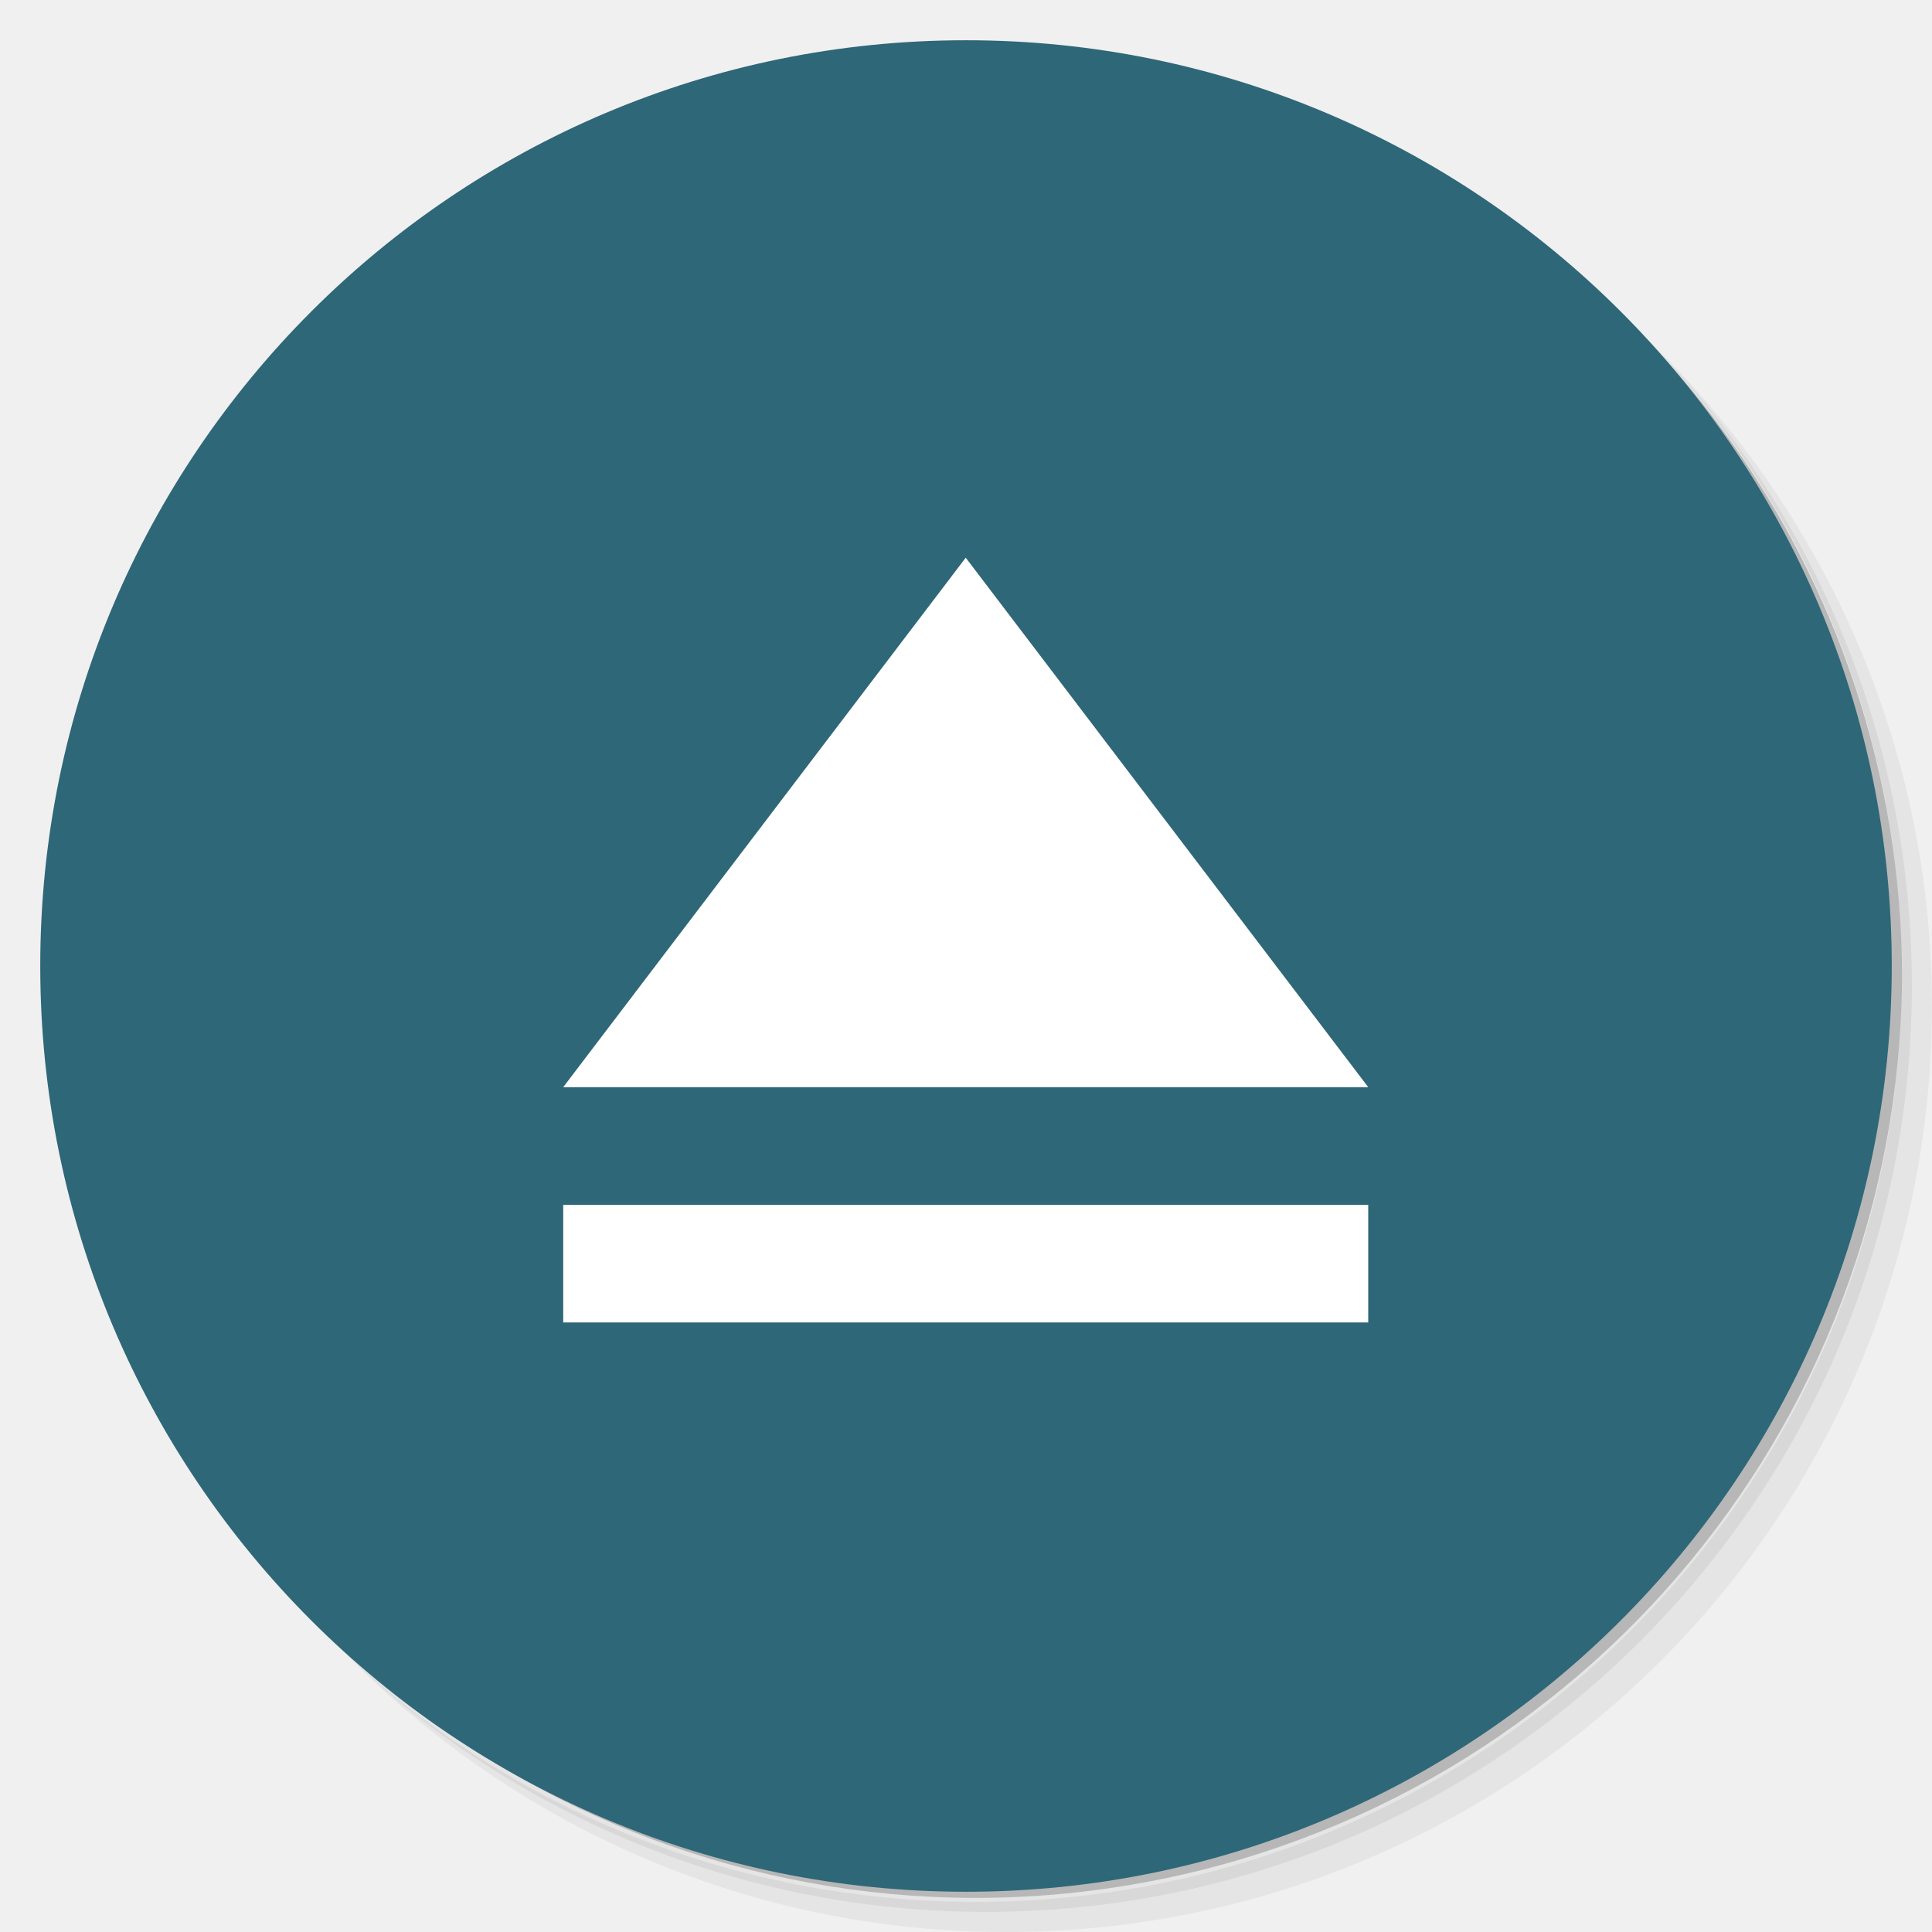
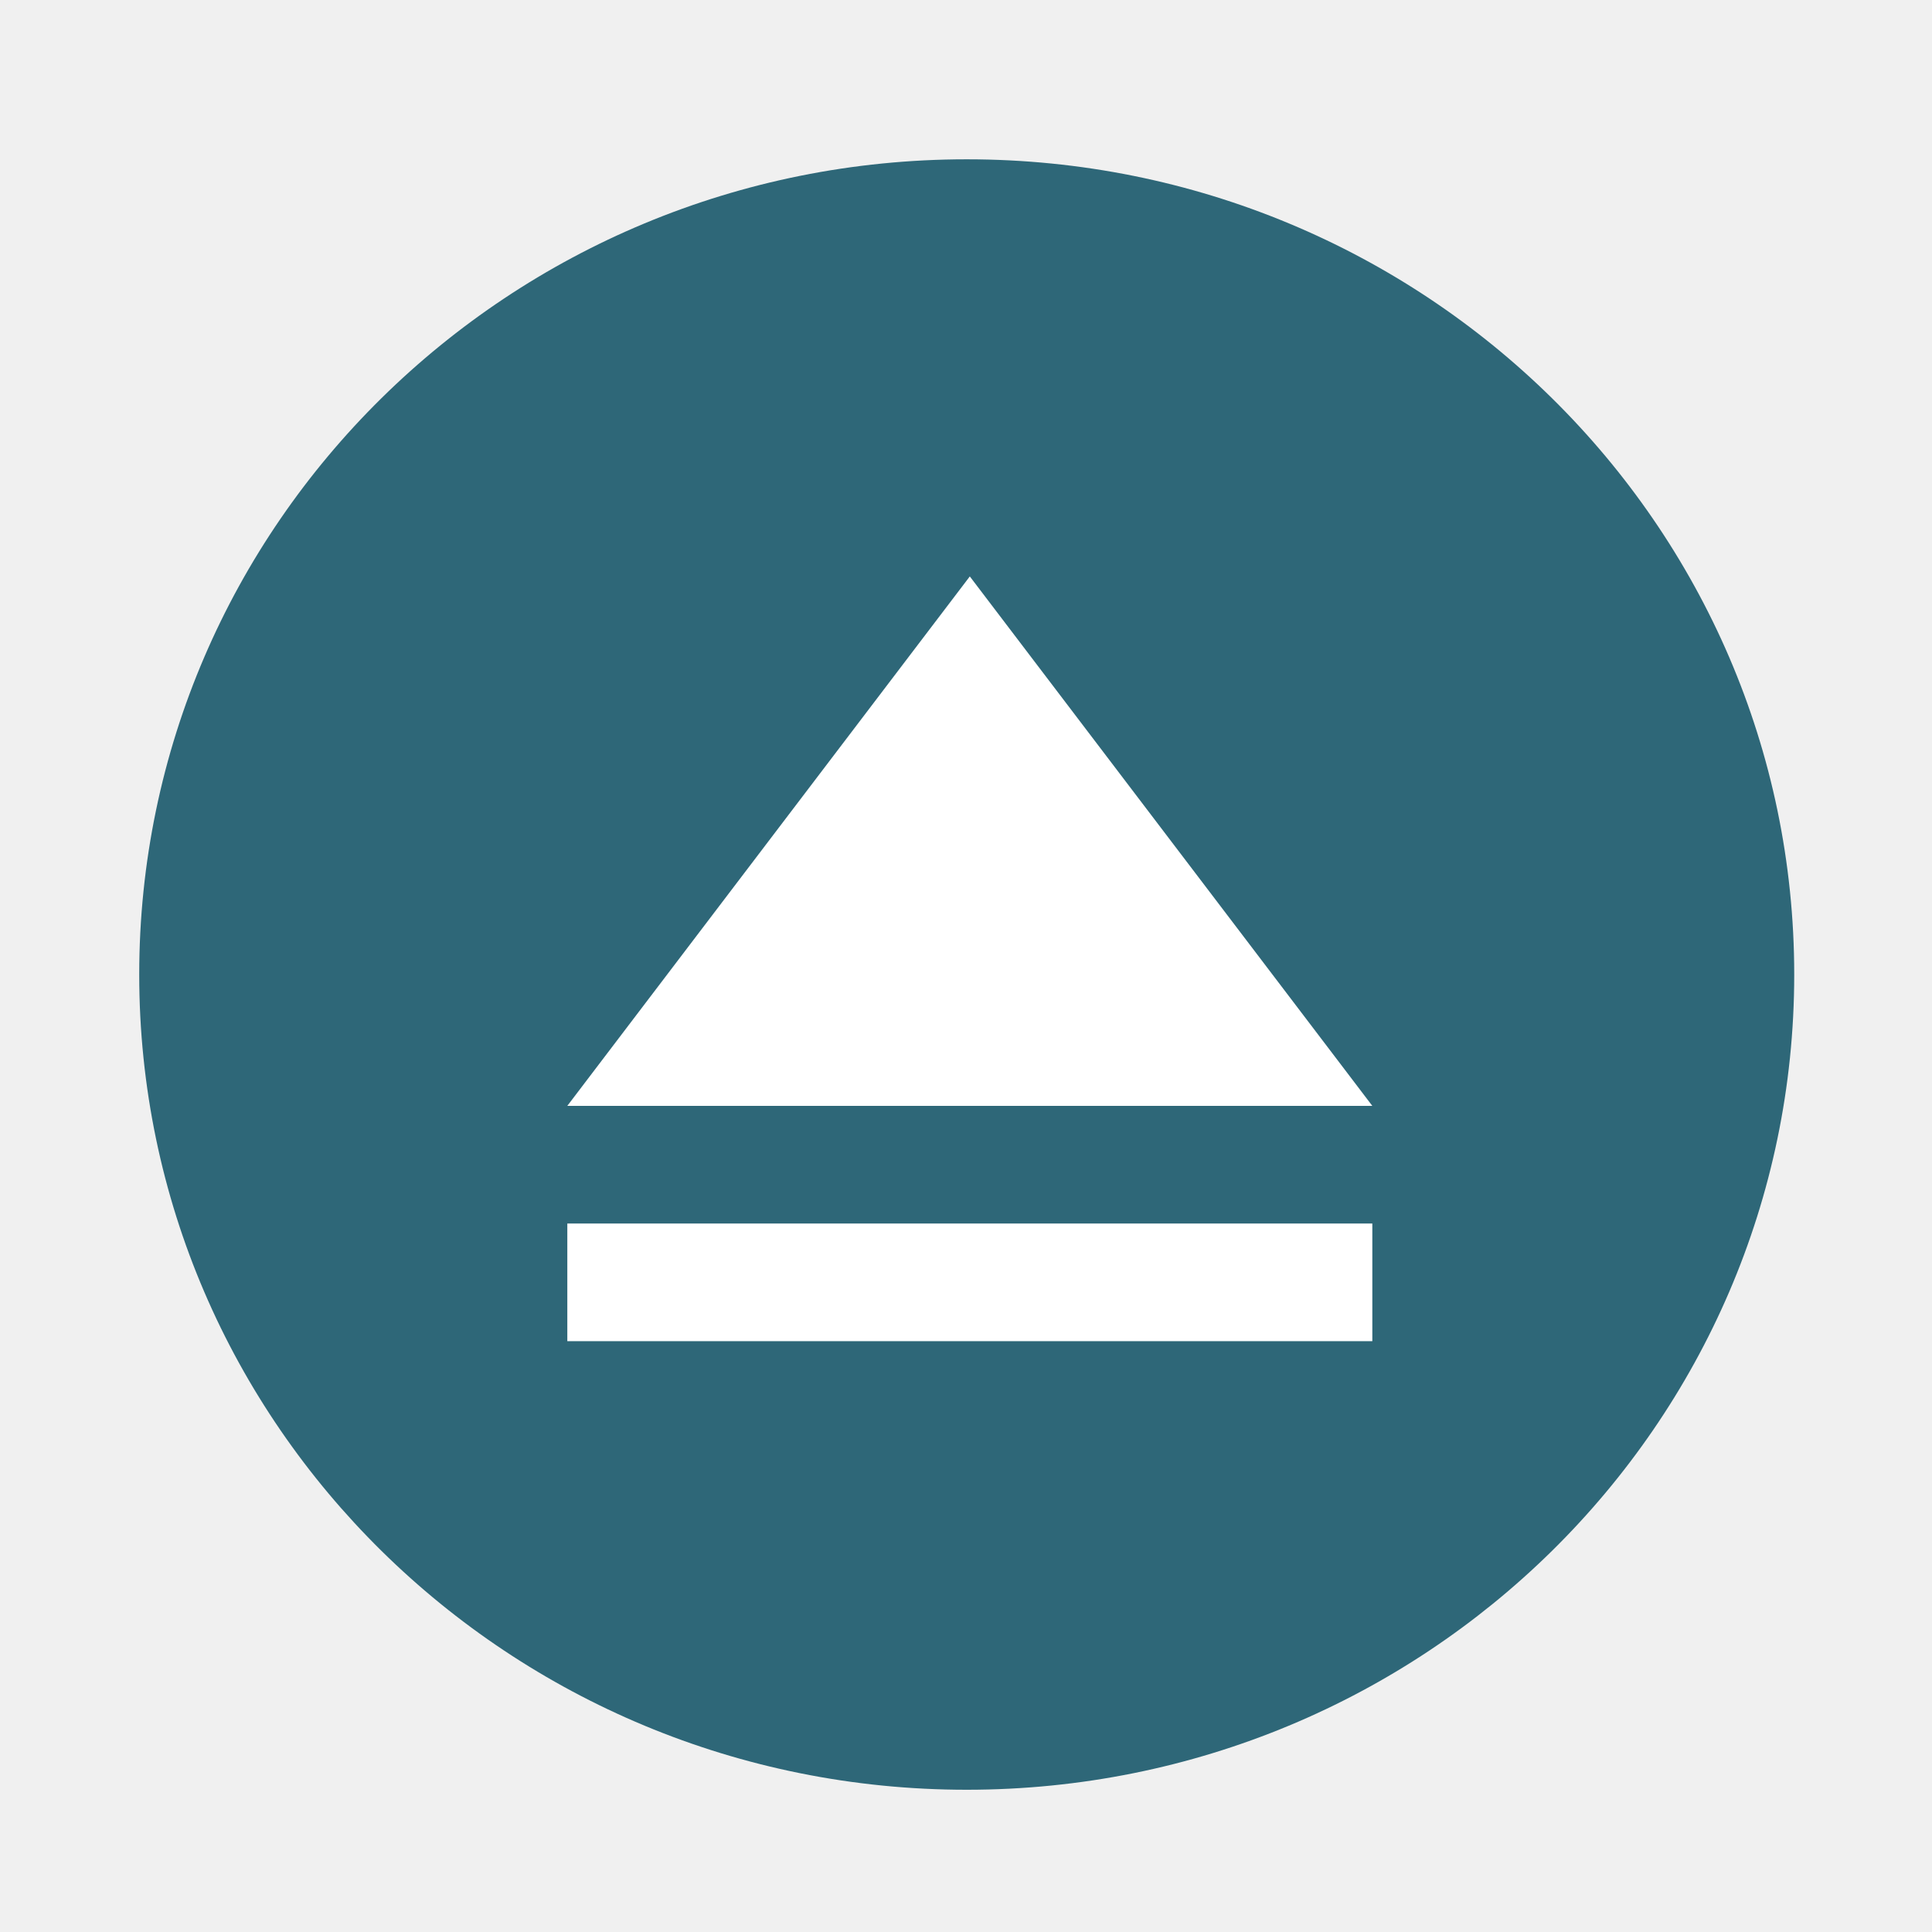
- <svg xmlns="http://www.w3.org/2000/svg" viewBox="0 0 48 48" version="1.1" id="svg129">
-   <defs id="defs17">
-     <linearGradient id="linearGradient3764" x1="1" x2="47" gradientUnits="userSpaceOnUse" gradientTransform="matrix(0,-1,1,0,-1.5e-6,48)">
-       <stop stop-color="#5e6670" stop-opacity="1" id="stop2" />
-       <stop offset="1" stop-color="#67707b" stop-opacity="1" id="stop4" />
+ <svg xmlns="http://www.w3.org/2000/svg" version="1.1" id="图层_1" x="0px" y="0px" viewBox="0 0 48 48" style="enable-background:new 0 0 48 48;" xml:space="preserve">
+   <defs id="defs21">
+     <linearGradient gradientTransform="rotate(-90,64.33524,-8.496263)" gradientUnits="userSpaceOnUse" x2="47" x1="1" id="linearGradient3764">
+       <stop id="stop2" stop-opacity="1" stop-color="#5e6670" />
+       <stop id="stop4" stop-opacity="1" stop-color="#67707b" offset="1" />
    </linearGradient>
    <clipPath id="clipPath-561578208">
-       <g transform="translate(0,-1004.362)" id="g9">
-         <path d="m -24 13 c 0 1.105 -0.672 2 -1.5 2 -0.828 0 -1.5 -0.895 -1.5 -2 0 -1.105 0.672 -2 1.5 -2 0.828 0 1.5 0.895 1.5 2 z" transform="matrix(15.33333,0,0,11.5,415,878.8622)" fill="#1890d0" id="path7" />
+       <g id="g9" transform="translate(0,-1004.362)">
+         <path id="path7" fill="#1890d0" transform="matrix(15.33333,0,0,11.5,415,878.8622)" d="m -24 13 c 0 1.105 -0.672 2 -1.5 2 -0.828 0 -1.5 -0.895 -1.5 -2 0 -1.105 0.672 -2 1.5 -2 0.828 0 1.5 0.895 1.5 2 z" />
      </g>
    </clipPath>
    <clipPath id="clipPath-572739784">
-       <g transform="translate(0,-1004.362)" id="g14">
-         <path d="m -24 13 c 0 1.105 -0.672 2 -1.5 2 -0.828 0 -1.5 -0.895 -1.5 -2 0 -1.105 0.672 -2 1.5 -2 0.828 0 1.5 0.895 1.5 2 z" transform="matrix(15.33333,0,0,11.5,415,878.8622)" fill="#1890d0" id="path12" />
+       <g id="g14-3" transform="translate(0,-1004.362)">
+         <path id="path12-6" fill="#1890d0" transform="matrix(15.33333,0,0,11.5,415,878.8622)" d="m -24 13 c 0 1.105 -0.672 2 -1.5 2 -0.828 0 -1.5 -0.895 -1.5 -2 0 -1.105 0.672 -2 1.5 -2 0.828 0 1.5 0.895 1.5 2 z" />
      </g>
    </clipPath>
-     <linearGradient x1="18.33" y1="252.173" x2="18.33" y2="255.839" id="linearGradient-3" gradientTransform="matrix(0.3142338,0,0,0.1776314,7.799047,-7.963019)" gradientUnits="userSpaceOnUse">
-       <stop stop-color="#FFFFFF" offset="0%" id="stop18" />
-       <stop stop-color="#FFFFFF" stop-opacity="0" offset="100%" id="stop20" />
+     <linearGradient gradientUnits="userSpaceOnUse" gradientTransform="matrix(0.3142338,0,0,0.1776314,7.799047,-7.963019)" id="linearGradient-3" y2="255.839" x2="18.33" y1="252.173" x1="18.33">
+       <stop id="stop18" offset="0%" stop-color="#FFFFFF" />
+       <stop id="stop20" offset="100%" stop-opacity="0" stop-color="#FFFFFF" />
    </linearGradient>
  </defs>
-   <g id="g25">
-     <path d="m 36.31 5 c 5.859 4.062 9.688 10.831 9.688 18.5 c 0 12.426 -10.07 22.5 -22.5 22.5 c -7.669 0 -14.438 -3.828 -18.5 -9.688 c 1.037 1.822 2.306 3.499 3.781 4.969 c 4.085 3.712 9.514 5.969 15.469 5.969 c 12.703 0 23 -10.298 23 -23 c 0 -5.954 -2.256 -11.384 -5.969 -15.469 c -1.469 -1.475 -3.147 -2.744 -4.969 -3.781 z m 4.969 3.781 c 3.854 4.113 6.219 9.637 6.219 15.719 c 0 12.703 -10.297 23 -23 23 c -6.081 0 -11.606 -2.364 -15.719 -6.219 c 4.16 4.144 9.883 6.719 16.219 6.719 c 12.703 0 23 -10.298 23 -23 c 0 -6.335 -2.575 -12.06 -6.719 -16.219 z" opacity="0.05" id="path19" />
-     <path d="m 41.28 8.781 c 3.712 4.085 5.969 9.514 5.969 15.469 c 0 12.703 -10.297 23 -23 23 c -5.954 0 -11.384 -2.256 -15.469 -5.969 c 4.113 3.854 9.637 6.219 15.719 6.219 c 12.703 0 23 -10.298 23 -23 c 0 -6.081 -2.364 -11.606 -6.219 -15.719 z" opacity="0.1" id="path21" />
-     <path d="m 31.25 2.375 c 8.615 3.154 14.75 11.417 14.75 21.13 c 0 12.426 -10.07 22.5 -22.5 22.5 c -9.708 0 -17.971 -6.135 -21.12 -14.75 a 23 23 0 0 0 44.875 -7 a 23 23 0 0 0 -16 -21.875 z" opacity="0.2" id="path23" />
-   </g>
-   <path style="fill:#2e6778;fill-opacity:1" id="path27" d="M 24,1 C 36.703,1 47,11.297 47,24 47,36.703 36.703,47 24,47 11.297,47 1,36.703 1,24 1,11.297 11.297,1 24,1 Z" />
-   <g id="g31" />
-   <polygon transform="matrix(1.428571,0,0,1.461539,-10.29244,-3.68228)" id="Path-2" points="17,21 24,12 31,21 " style="fill:#ffffff;fill-rule:evenodd;stroke:none;stroke-width:1" />
-   <rect id="Rectangle" x="13.993" y="29.933" width="20" height="2.923" style="fill:#ffffff;fill-rule:evenodd;stroke:none;stroke-width:1.445" />
+   <g id="g31" transform="translate(-66.89731,-3.754237)" />
+   <path id="path27" d="m 24.018,3.958 c 11.355,0 20.559,9.068 20.559,20.254 0,11.187 -9.204,20.254 -20.559,20.254 -11.355,0 -20.559,-9.068 -20.559,-20.254 0,-11.187 9.204,-20.254 20.559,-20.254 z" style="fill:#2e6778;fill-opacity:1;stroke-width:0.887" />
+   <polygon transform="matrix(1.428571,0,0,1.461539,-10.19103,-3.21739)" id="Path-2" points="17,21 24,12 31,21 " style="fill:#ffffff;fill-rule:evenodd;stroke:none;stroke-width:1" />
+   <rect id="Rectangle" x="14.095" y="30.398" width="20" height="2.923" style="fill:#ffffff;fill-rule:evenodd;stroke:none;stroke-width:1.445" />
</svg>
